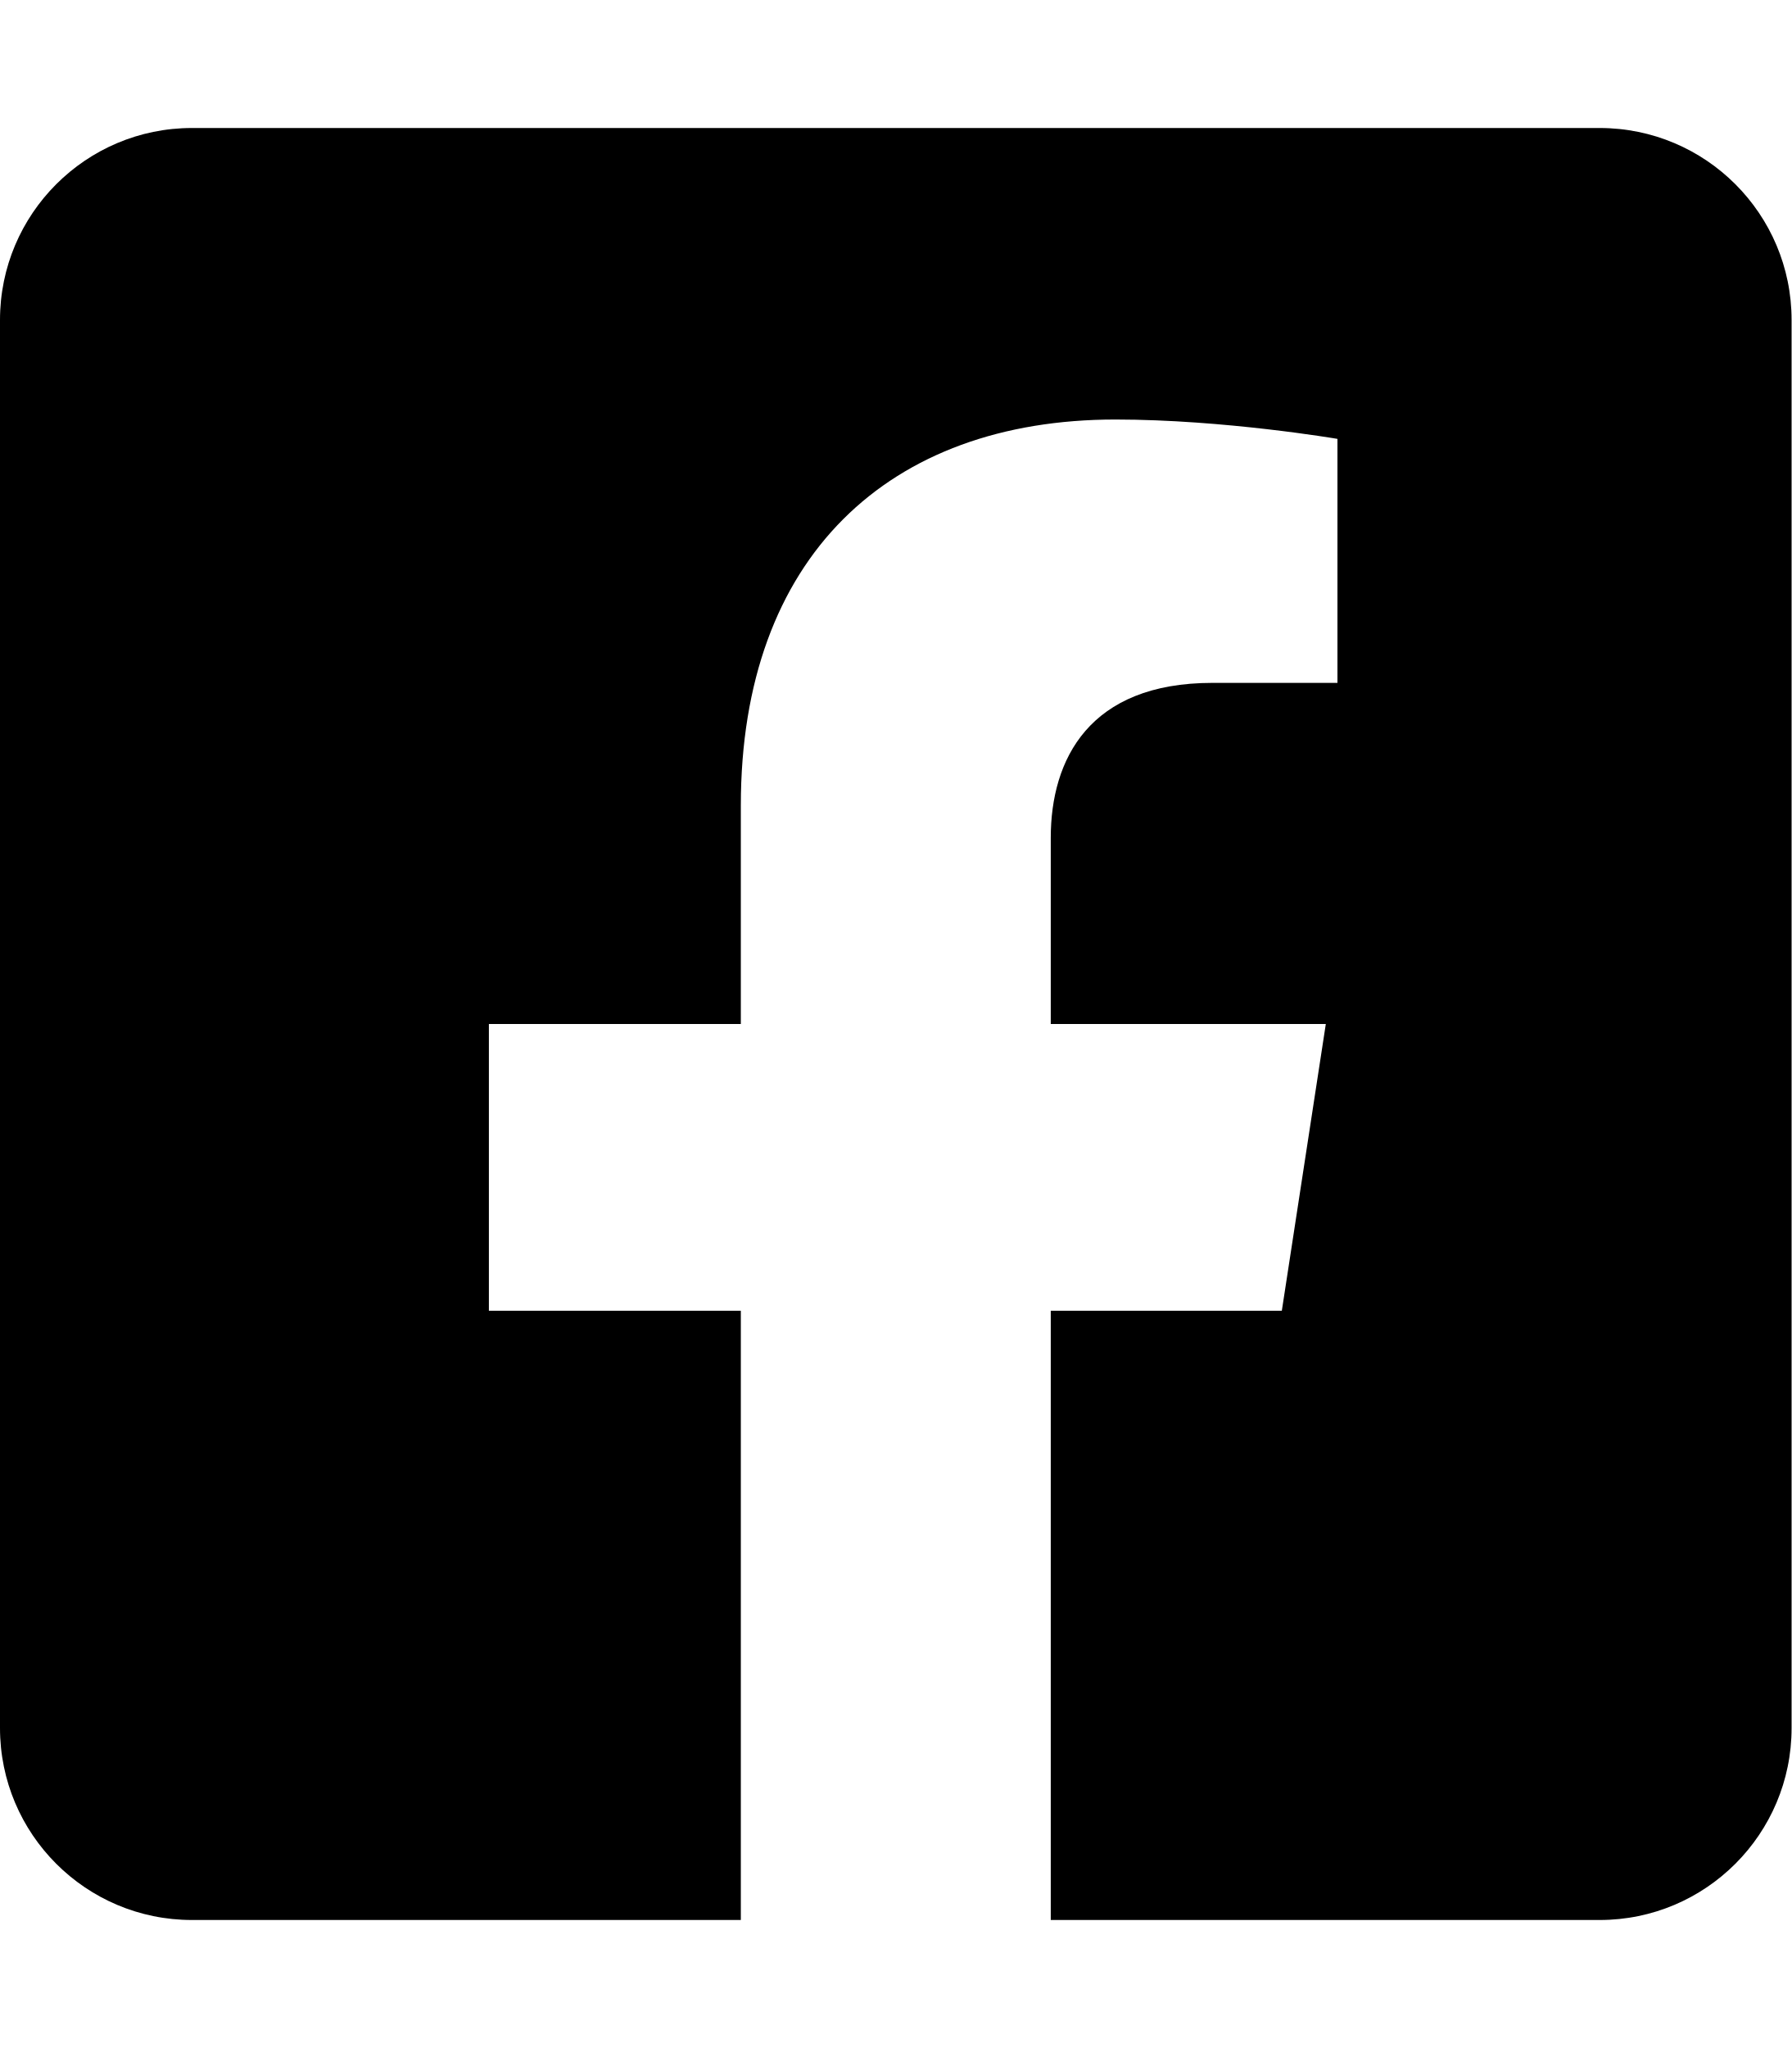
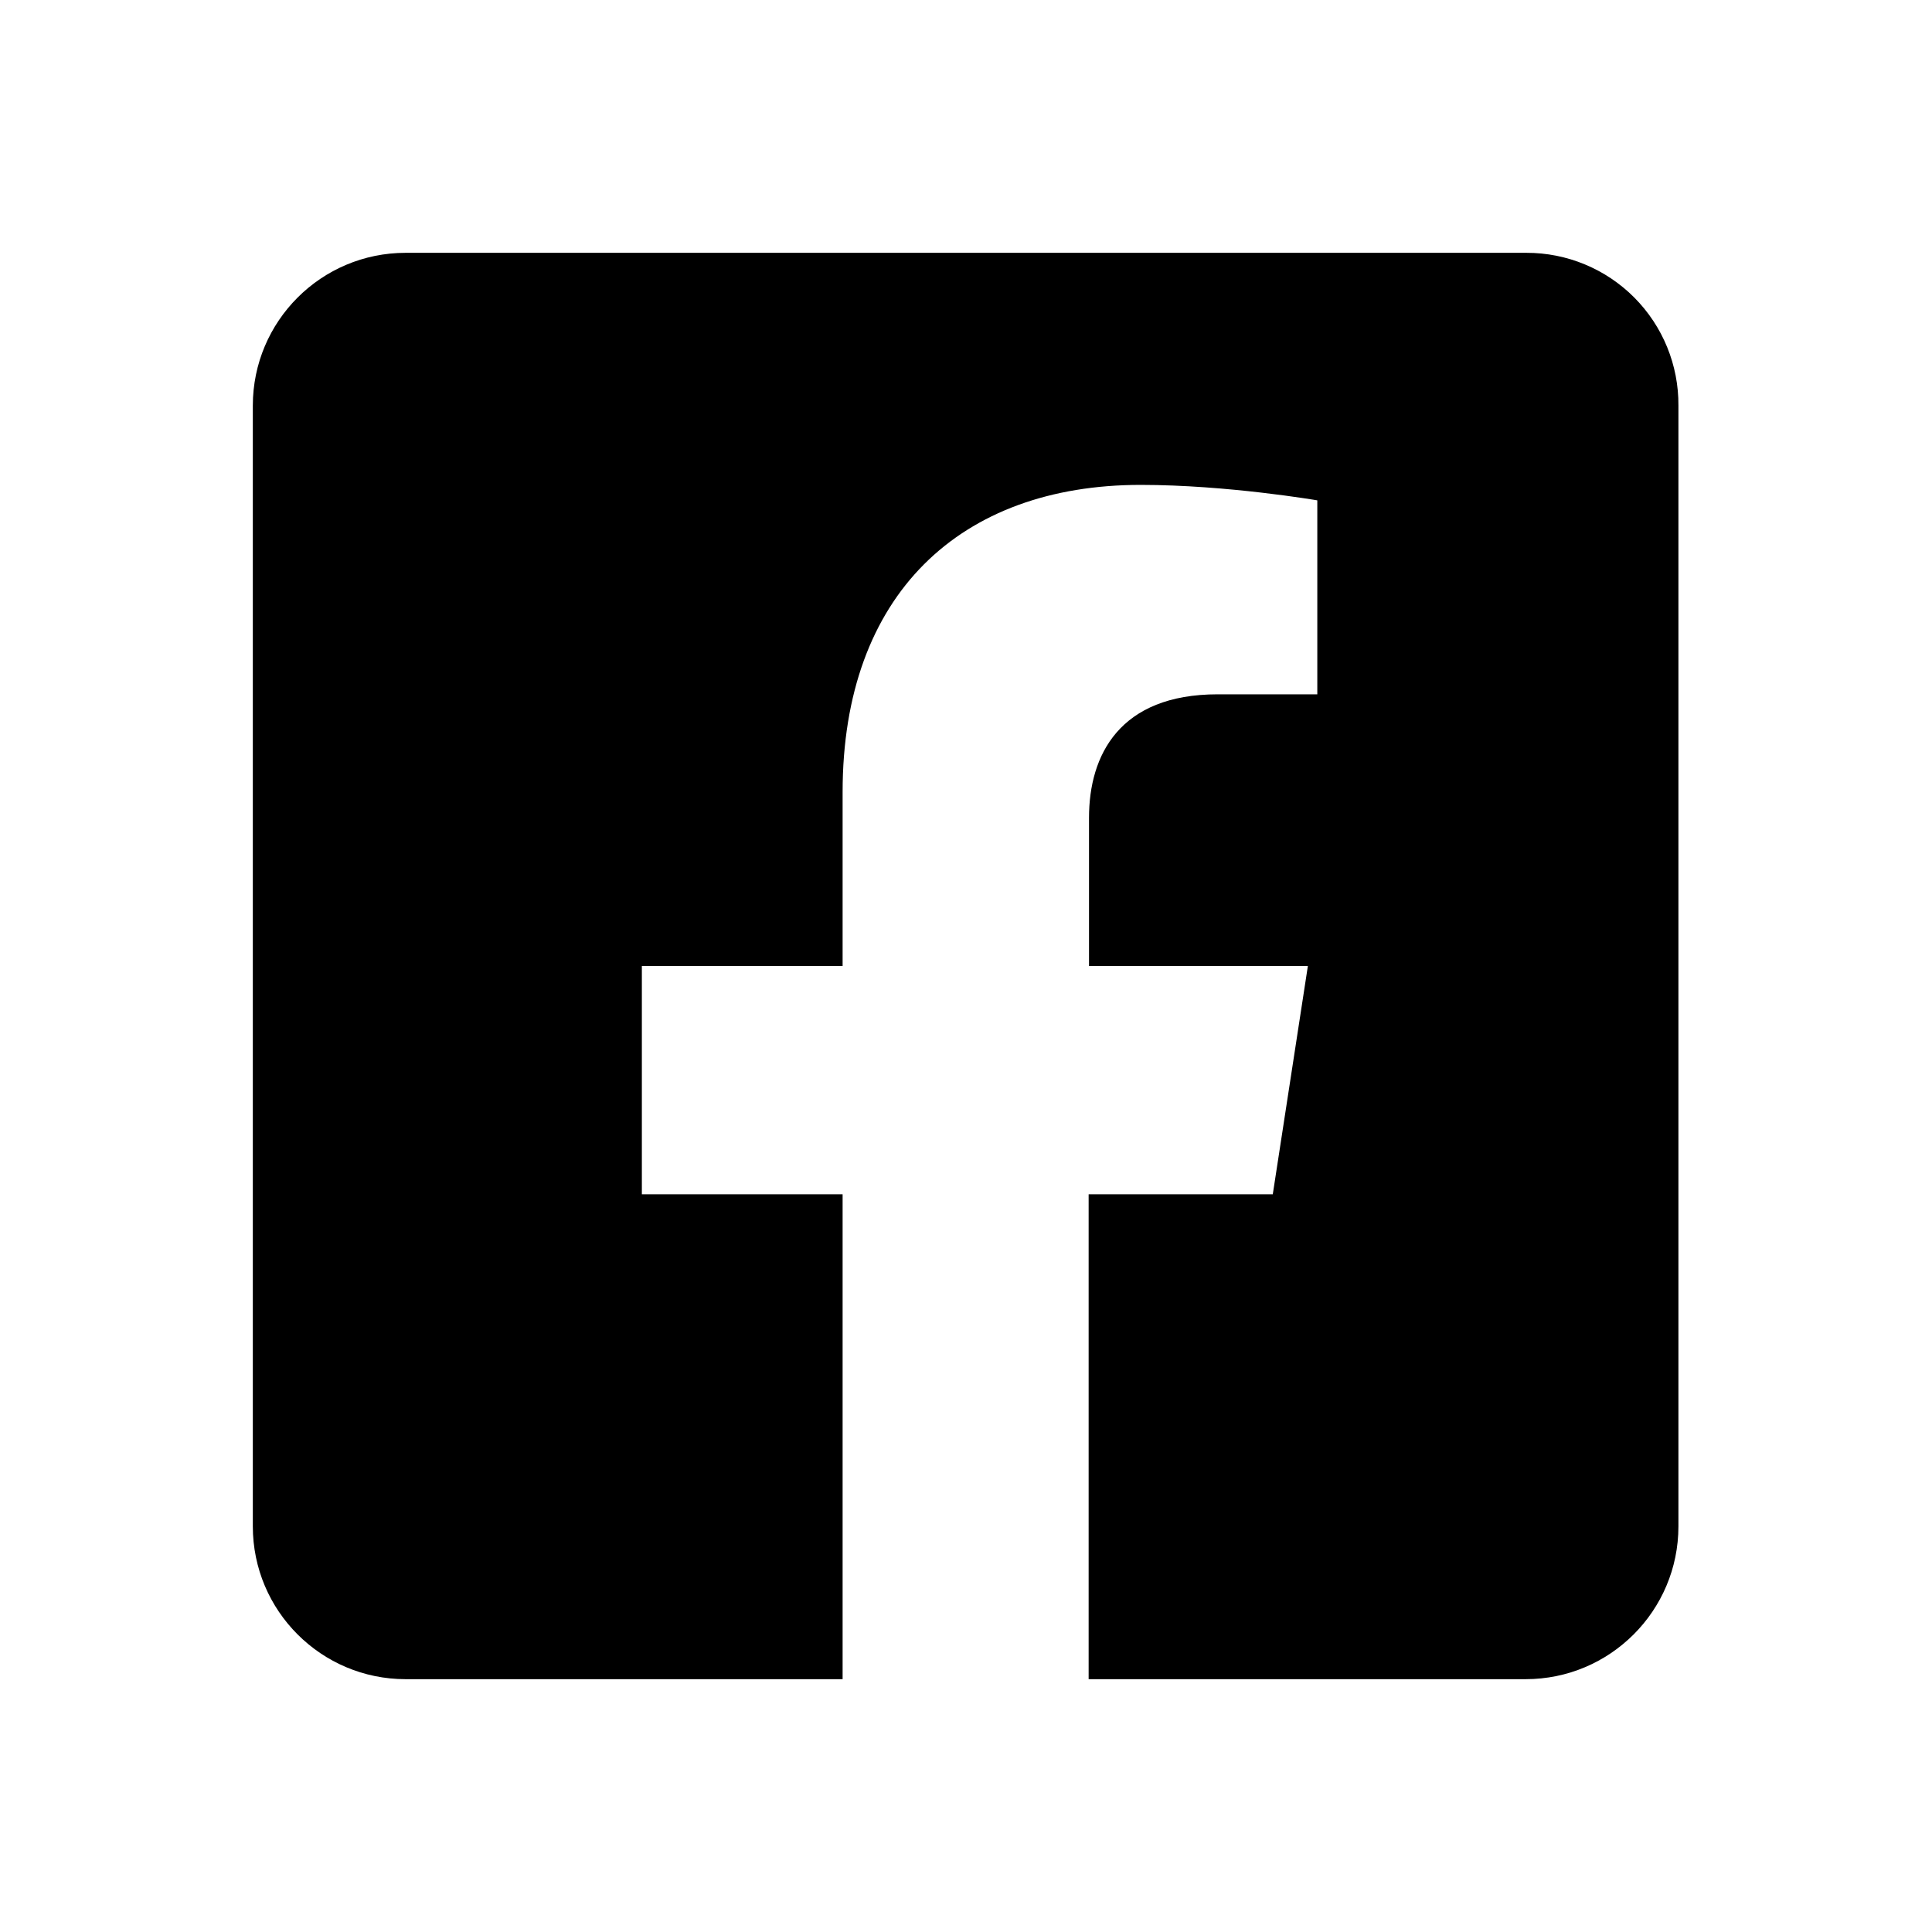
- <svg xmlns="http://www.w3.org/2000/svg" aria-hidden="true" focusable="false" role="img" viewBox="0 0 448 512">
-   <path fill="currentColor" d="M400 32H48A48 48 0 0 0 0 80v352a48 48 0 0 0 48 48h137.25V327.69h-63V256h63v-54.64c0-62.15 37-96.48 93.67-96.48 27.14 0 55.52 4.84 55.52 4.84v61h-31.27c-30.81 0-40.42 19.12-40.42 38.73V256h68.78l-11 71.69h-57.78V480H400a48 48 0 0 0 48-48V80a48 48 0 0 0-48-48z" />
+ <svg xmlns="http://www.w3.org/2000/svg" aria-hidden="true" focusable="false" role="img" xml:space="preserve" version="1.2" viewBox="0 0 512 512">
+   <path fill="currentColor" d="M404.5 67h-297A40.5 40.5 0 0 0 67 107.5v297a40.5 40.5 0 0 0 40.5 40.5h115.8V316.5h-53.2V256h53.2v-46.1c0-52.4 31.2-81.4 79-81.4 22.9 0 46.8 4.1 46.8 4.1V184h-26.4c-26 0-34.1 16.1-34.1 32.7V256h58l-9.3 60.5h-48.8V445h115.8a40.5 40.5 0 0 0 40.5-40.5v-297A40.2 40.2 0 0 0 404.5 67z" />
</svg>
